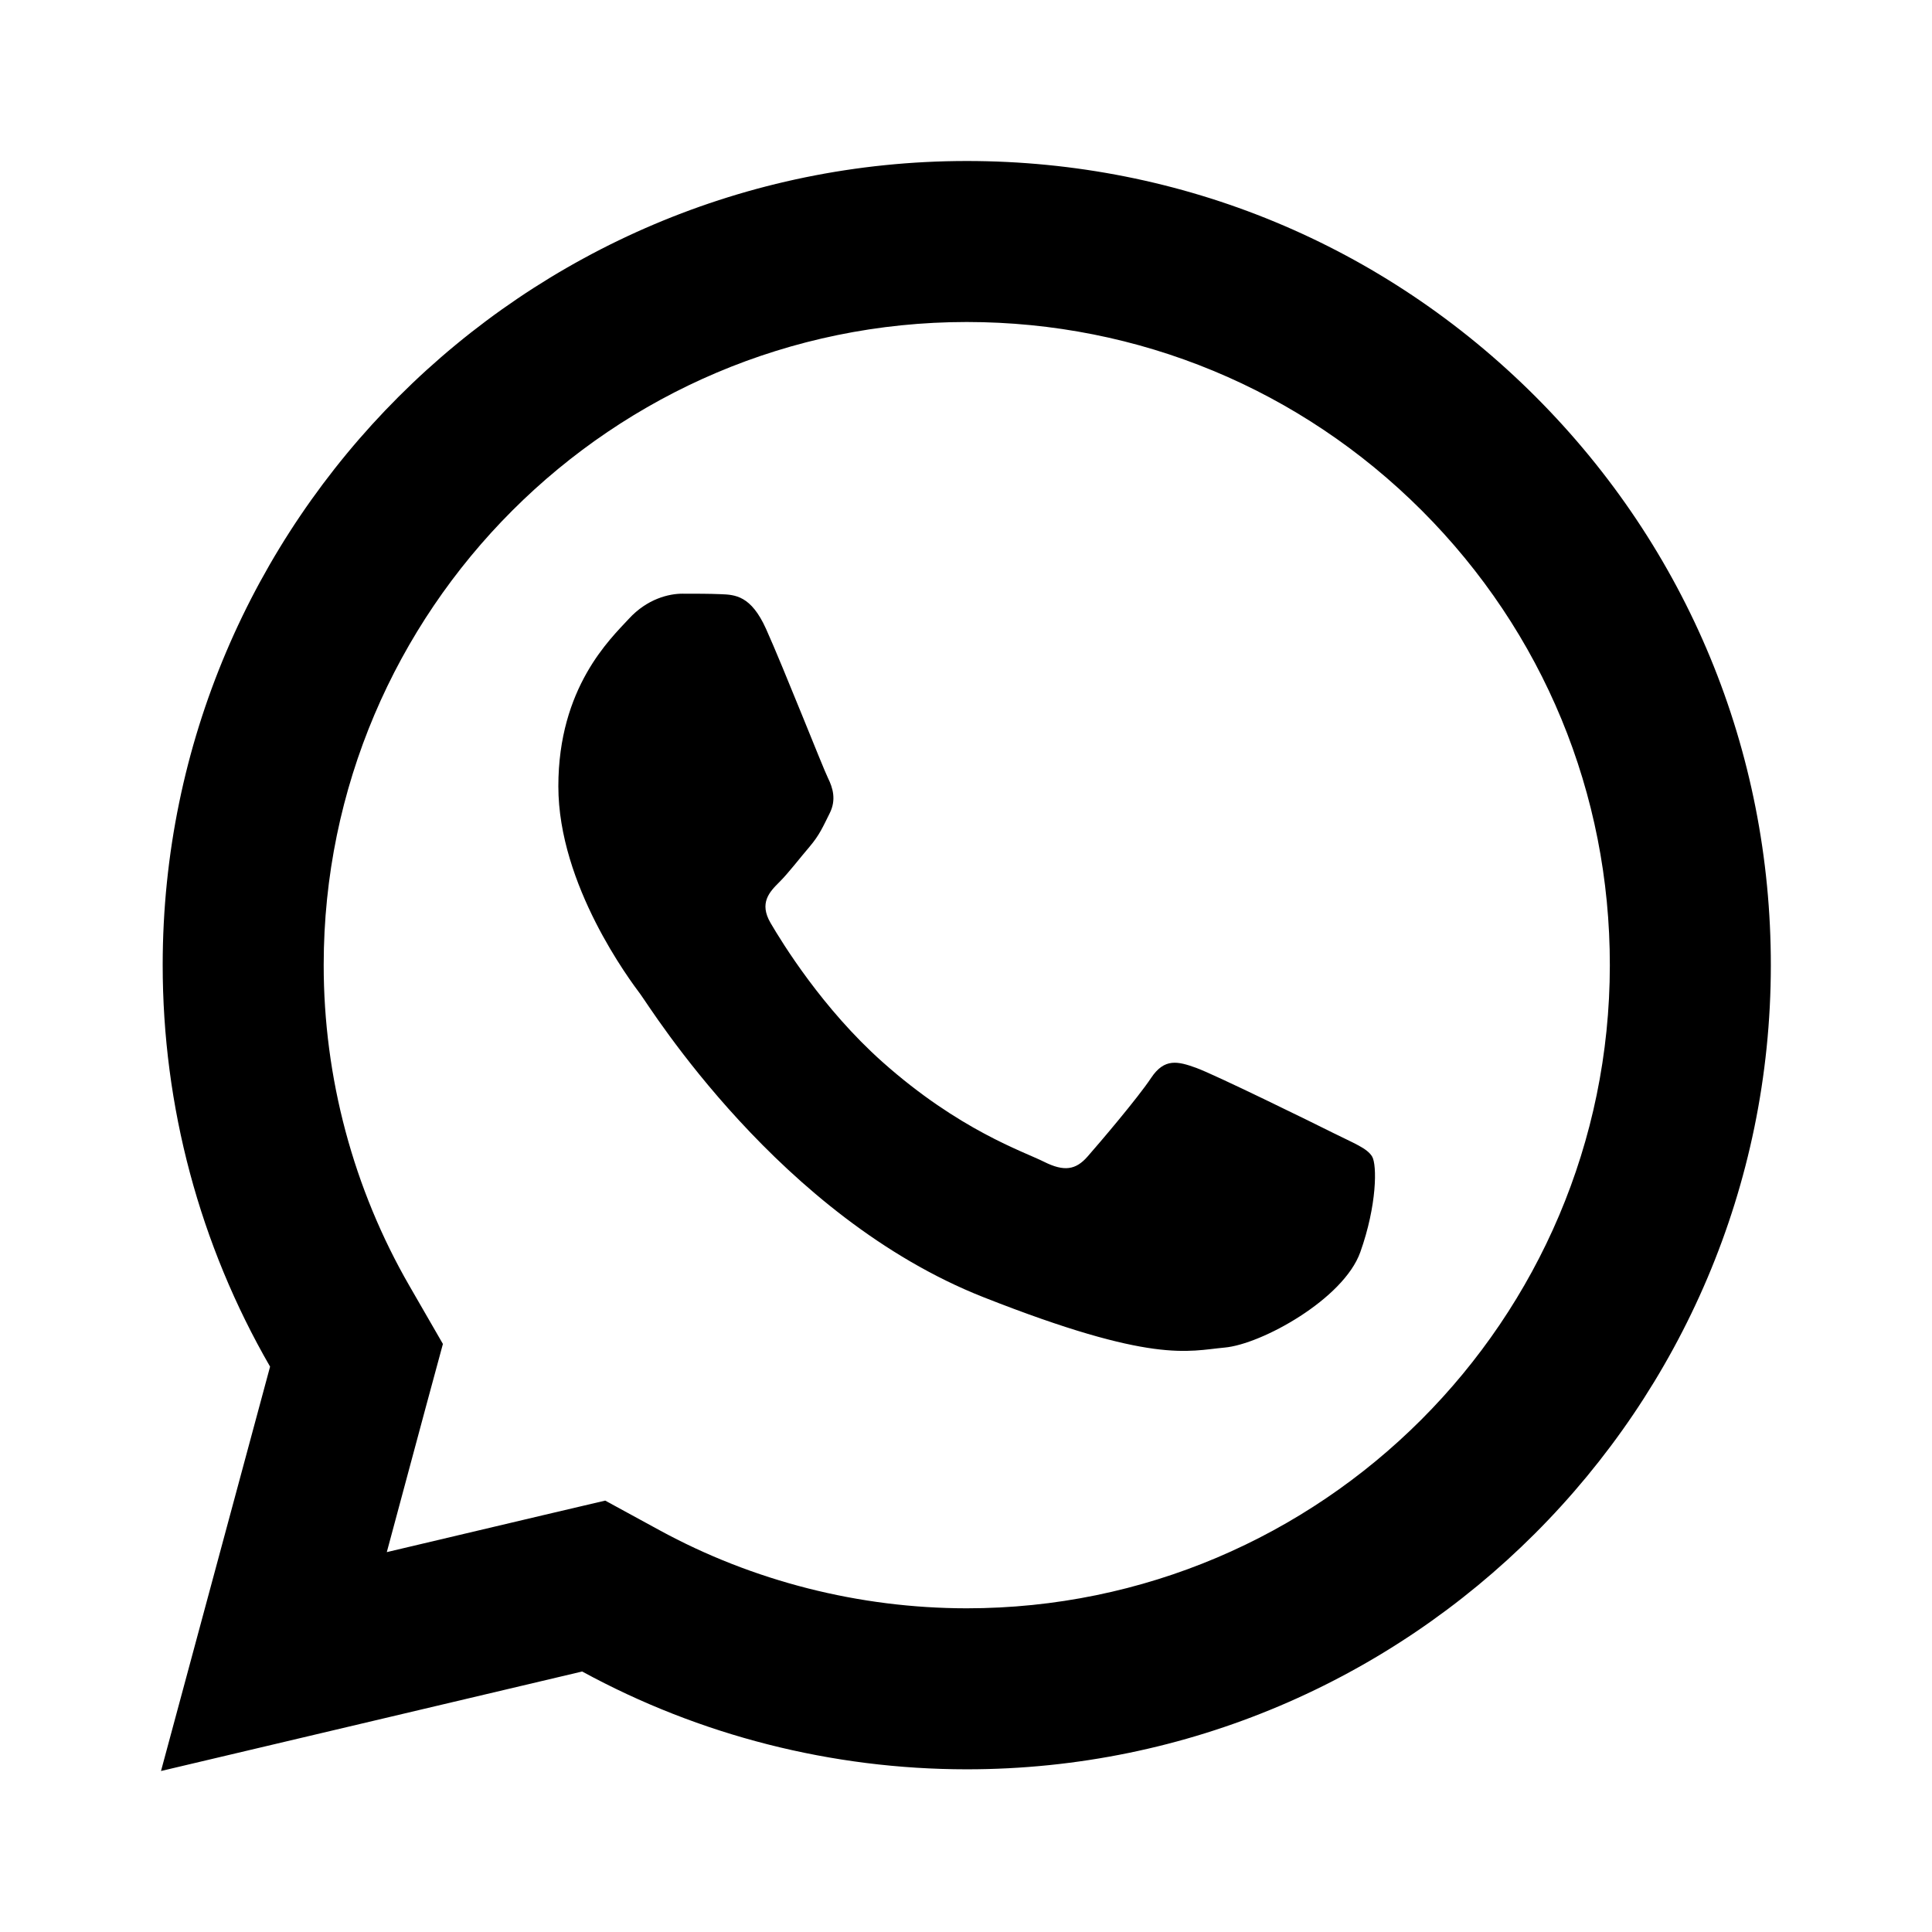
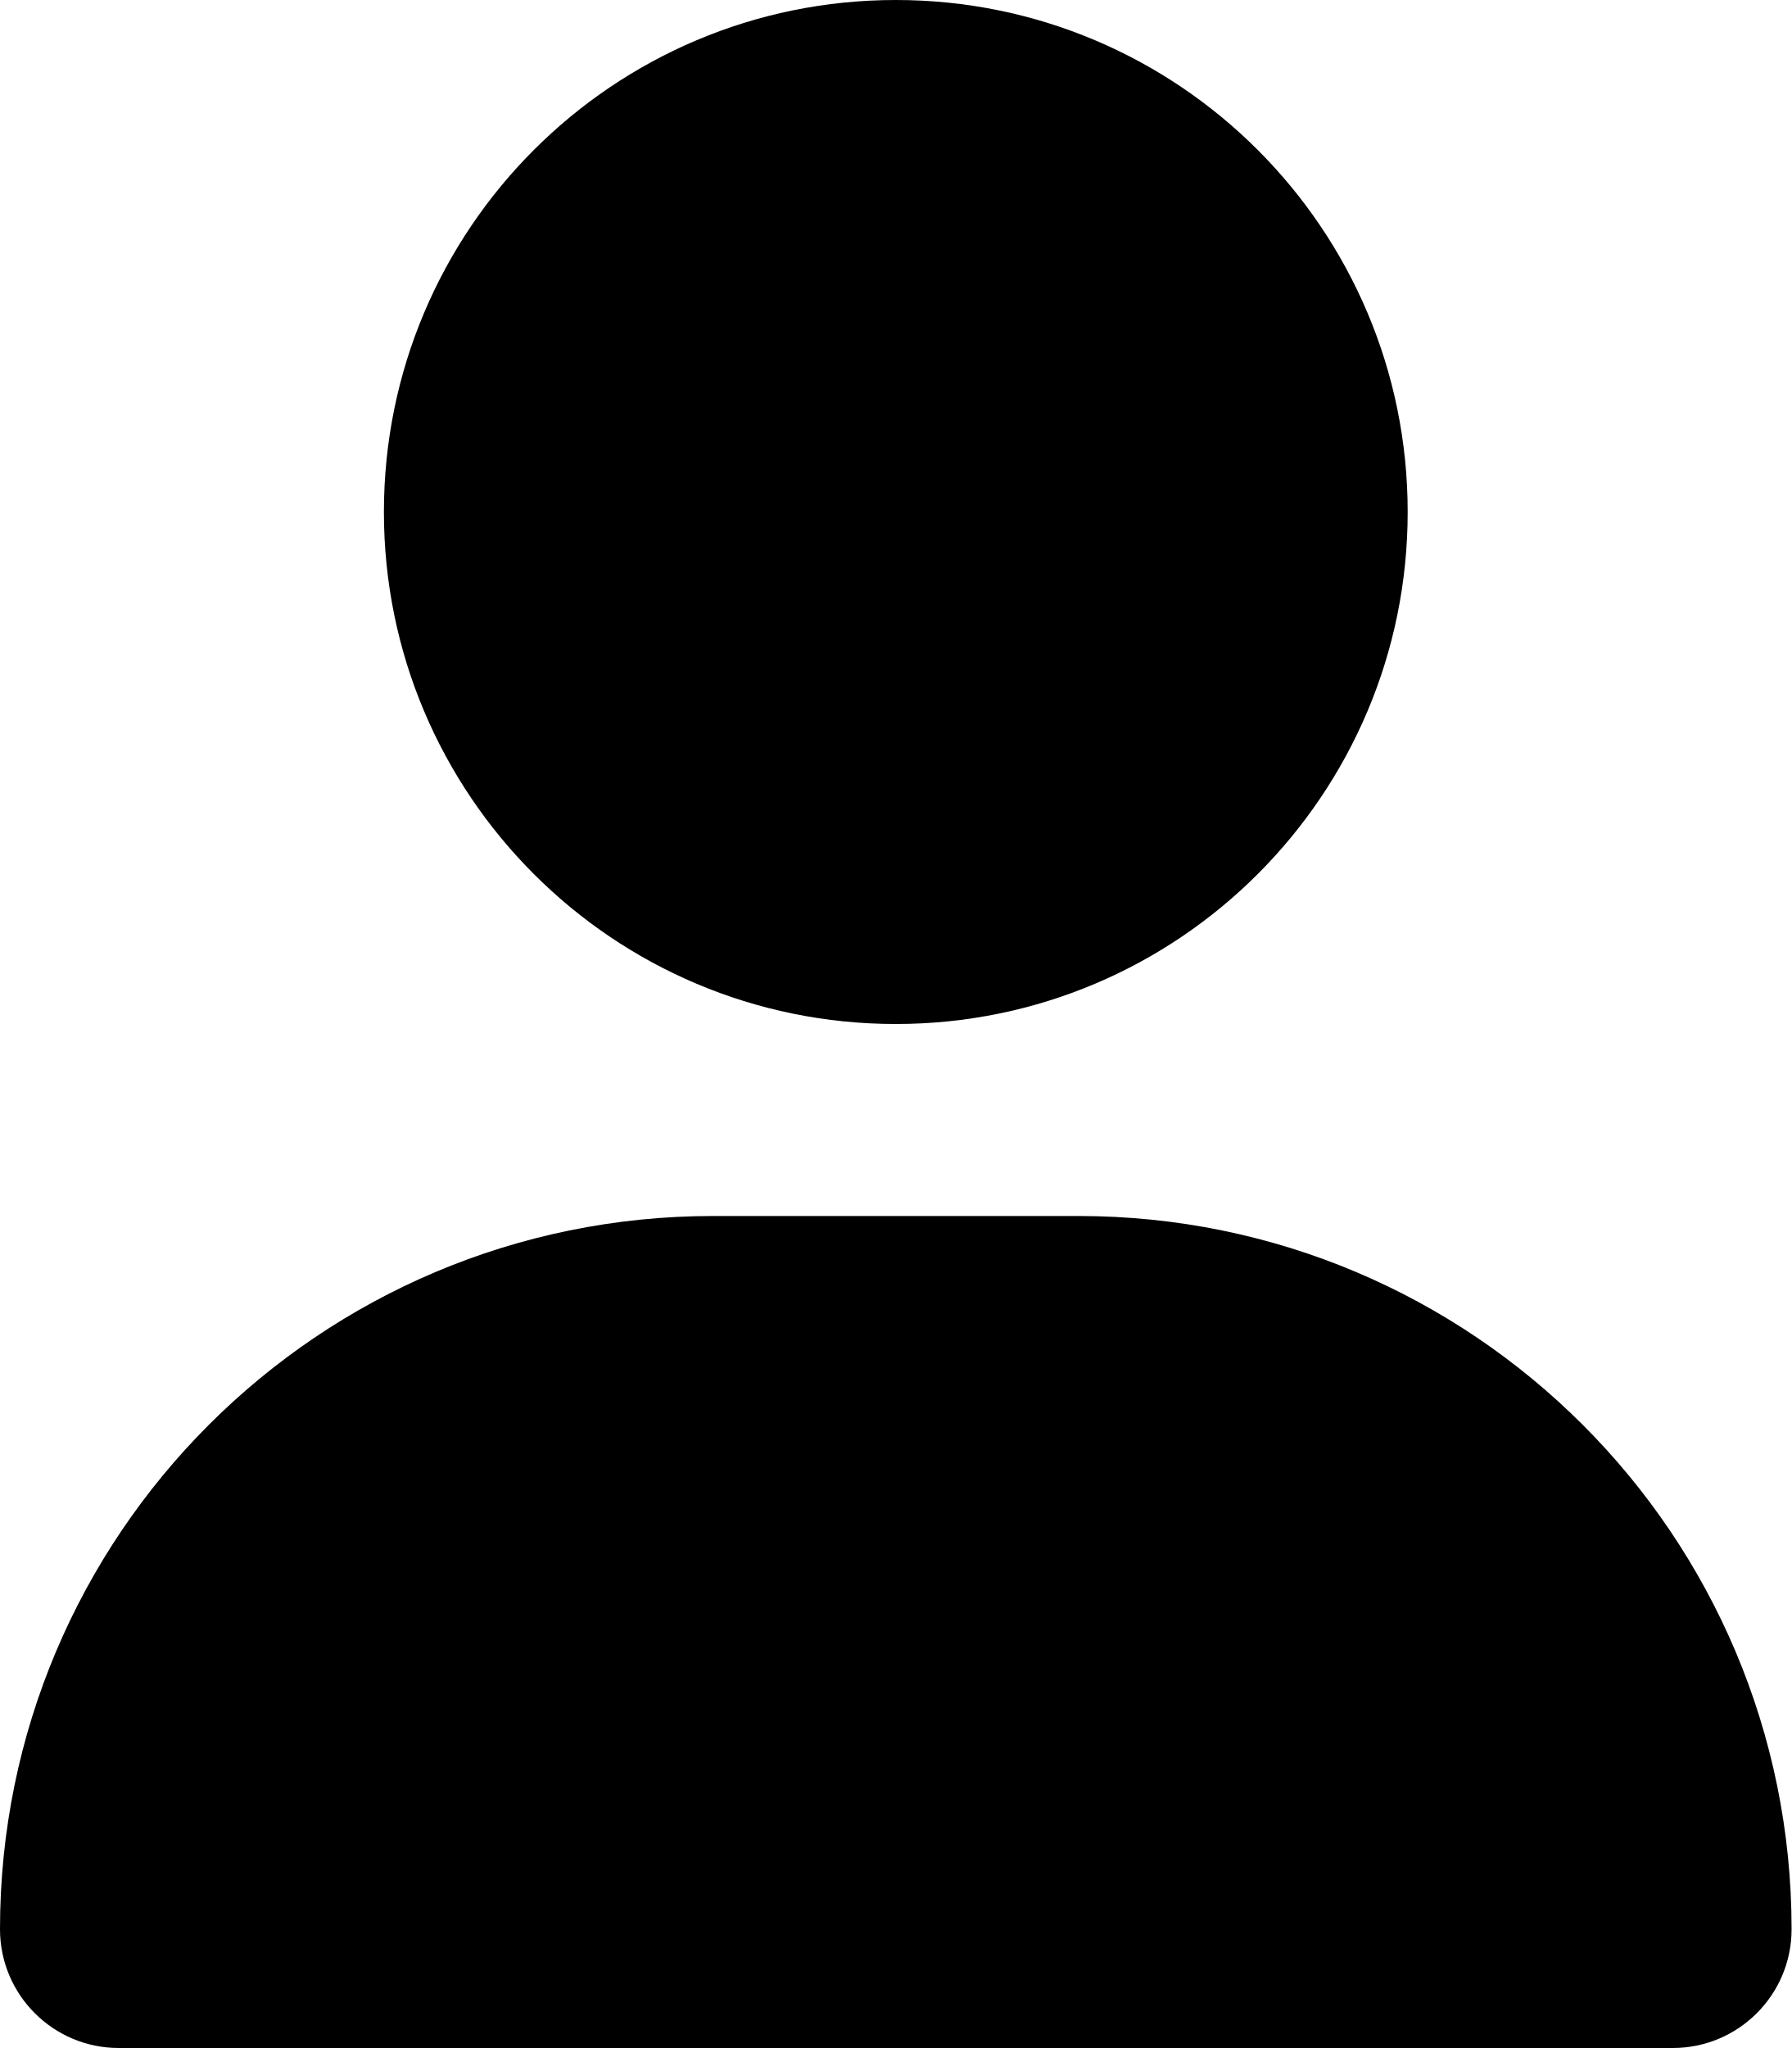
- <svg xmlns="http://www.w3.org/2000/svg" x="0px" y="0px" width="24" height="24" viewBox="0 0 24 24">
-   <path d="M 12.012 2 C 6.506 2 2.023 6.478 2.021 11.984 C 2.02 13.744 2.481 15.463 3.355 16.977 L 2 22 L 7.232 20.764 C 8.691 21.56 10.334 21.978 12.006 21.979 L 12.01 21.979 C 17.515 21.979 21.995 17.499 21.998 11.994 C 22 9.325 20.962 6.816 19.076 4.928 C 17.19 3.041 14.684 2.001 12.012 2 z M 12.01 4 C 14.146 4.001 16.153 4.834 17.662 6.342 C 19.171 7.852 20 9.858 19.998 11.992 C 19.996 16.396 16.414 19.979 12.008 19.979 C 10.675 19.978 9.354 19.643 8.191 19.008 L 7.518 18.641 L 6.773 18.816 L 4.805 19.281 L 5.285 17.496 L 5.502 16.695 L 5.088 15.977 C 4.39 14.769 4.02 13.387 4.021 11.984 C 4.023 7.582 7.607 4 12.01 4 z M 8.477 7.375 C 8.31 7.375 8.04 7.438 7.811 7.688 C 7.582 7.936 6.936 8.54 6.936 9.768 C 6.936 10.996 7.83 12.183 7.955 12.35 C 8.079 12.516 9.682 15.115 12.219 16.115 C 14.327 16.946 14.755 16.782 15.213 16.74 C 15.671 16.699 16.69 16.138 16.898 15.555 C 17.106 14.972 17.107 14.47 17.045 14.367 C 16.983 14.263 16.816 14.201 16.566 14.076 C 16.317 13.951 15.09 13.349 14.861 13.266 C 14.632 13.183 14.465 13.141 14.299 13.391 C 14.133 13.641 13.656 14.201 13.51 14.367 C 13.364 14.534 13.219 14.557 12.969 14.432 C 12.719 14.306 11.915 14.041 10.961 13.191 C 10.219 12.53 9.718 11.715 9.572 11.465 C 9.427 11.216 9.559 11.079 9.684 10.955 C 9.796 10.843 9.932 10.664 10.057 10.518 C 10.181 10.372 10.224 10.268 10.307 10.102 C 10.39 9.936 10.347 9.789 10.285 9.664 C 10.223 9.539 9.738 8.306 9.516 7.812 C 9.329 7.397 9.131 7.388 8.953 7.381 C 8.808 7.375 8.643 7.375 8.477 7.375 z" />
+ <svg xmlns="http://www.w3.org/2000/svg" viewBox="0 0 448 512">
+   <path d="M224 256A128 128 0 1 0 224 0a128 128 0 1 0 0 256zm-45.7 48C79.8 304 0 383.8 0 482.3C0 498.7 13.3 512 29.7 512H418.3c16.4 0 29.7-13.3 29.7-29.7C448 383.8 368.2 304 269.7 304H178.3z" />
</svg>
